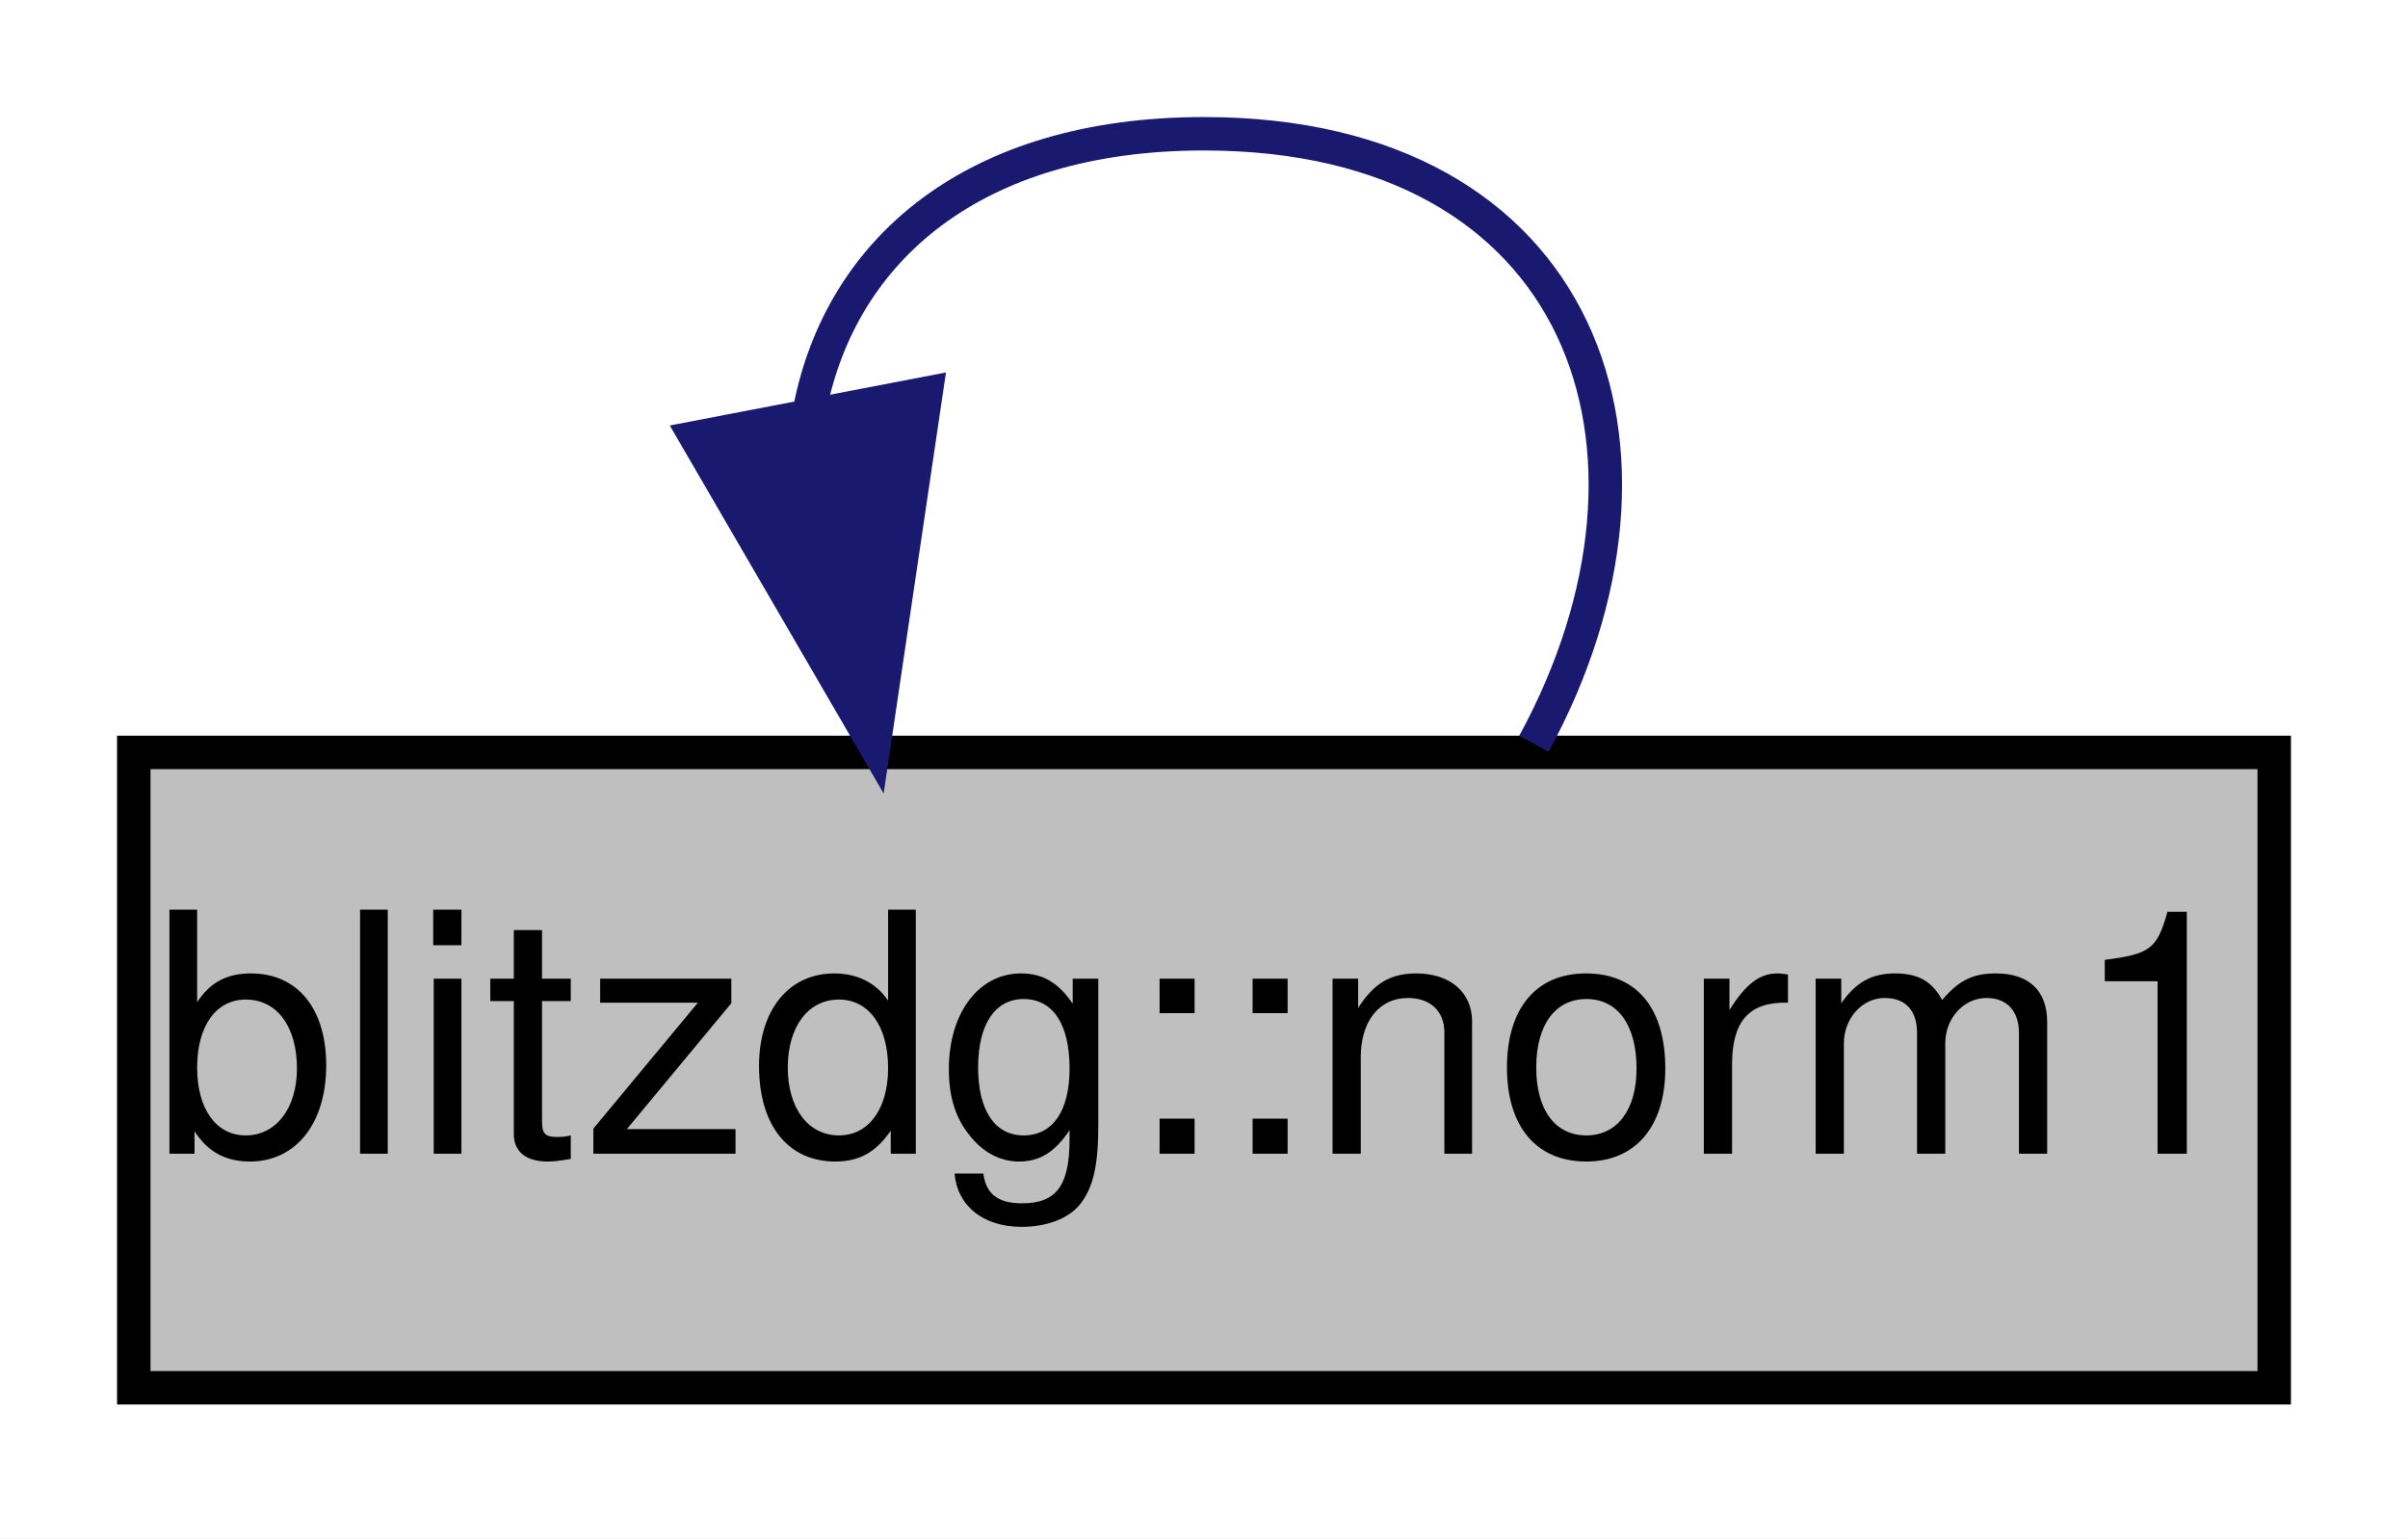
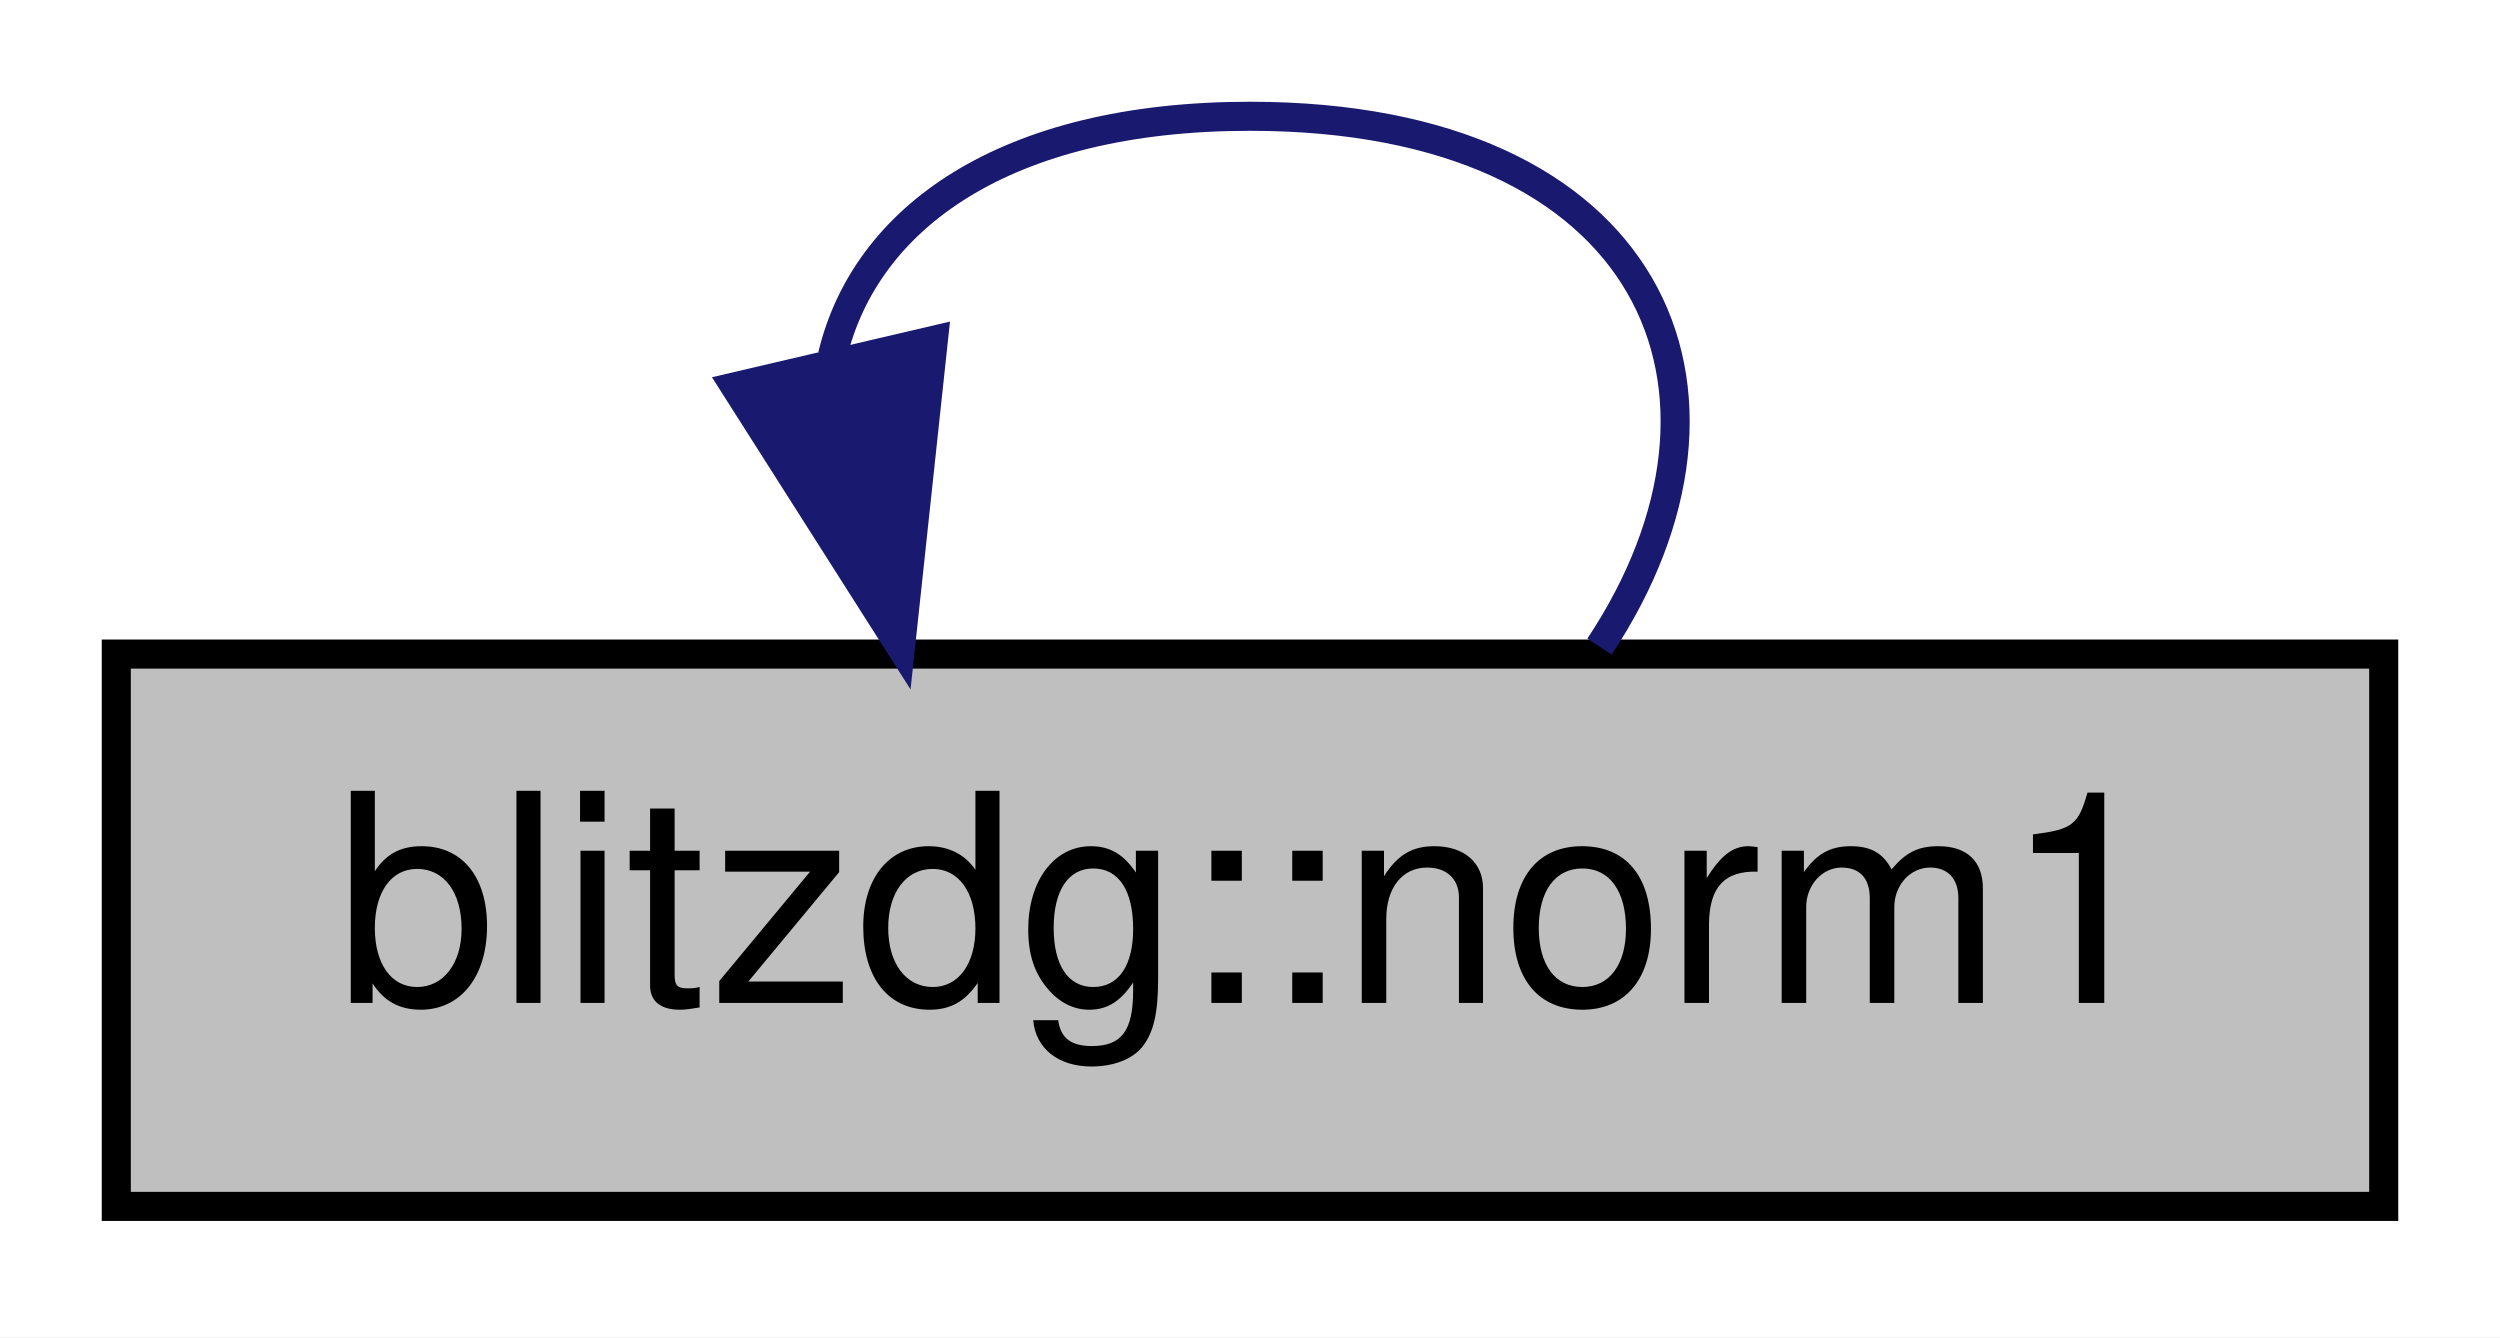
- <svg xmlns="http://www.w3.org/2000/svg" width="72pt" height="46pt" viewBox="0.00 0.00 72.00 46.00">
+ <svg xmlns="http://www.w3.org/2000/svg" width="86pt" height="46pt" viewBox="0.00 0.00 86.00 46.00">
  <g id="graph0" class="graph" transform="scale(1 1) rotate(0) translate(4 42)">
-     <polygon fill="#ffffff" stroke="transparent" points="-4,4 -4,-42 68,-42 68,4 -4,4" />
+     <polygon fill="white" stroke="none" points="-4,4 -4,-42 82,-42 82,4 -4,4" />
    <g id="node1" class="node">
-       <polygon fill="#bfbfbf" stroke="#000000" points="0,-.5 0,-19.5 64,-19.5 64,-.5 0,-.5" />
-       <text text-anchor="middle" x="32" y="-7.5" font-family="Helvetica,sans-Serif" font-size="10.00" fill="#000000">blitzdg::norm1</text>
+       <polygon fill="#bfbfbf" stroke="black" points="0,-0.5 0,-19.5 78,-19.5 78,-0.5 0,-0.5" />
+       <text text-anchor="middle" x="39" y="-7.5" font-family="Helvetica,sans-Serif" font-size="10.00">blitzdg::norm1</text>
    </g>
    <g id="edge1" class="edge">
-       <path fill="none" stroke="#191970" d="M20.214,-29.766C21.14,-34.496 25.068,-38 32,-38 43.375,-38 46.663,-28.565 41.864,-19.757" />
-       <polygon fill="#191970" stroke="#191970" points="23.687,-30.238 22.136,-19.757 16.813,-28.918 23.687,-30.238" />
+       <path fill="none" stroke="midnightblue" d="M24.636,-29.766C25.764,-34.496 30.552,-38 39,-38 52.863,-38 56.871,-28.565 51.022,-19.757" />
+       <polygon fill="midnightblue" stroke="midnightblue" points="28.107,-30.291 26.978,-19.757 21.291,-28.697 28.107,-30.291" />
    </g>
  </g>
</svg>
